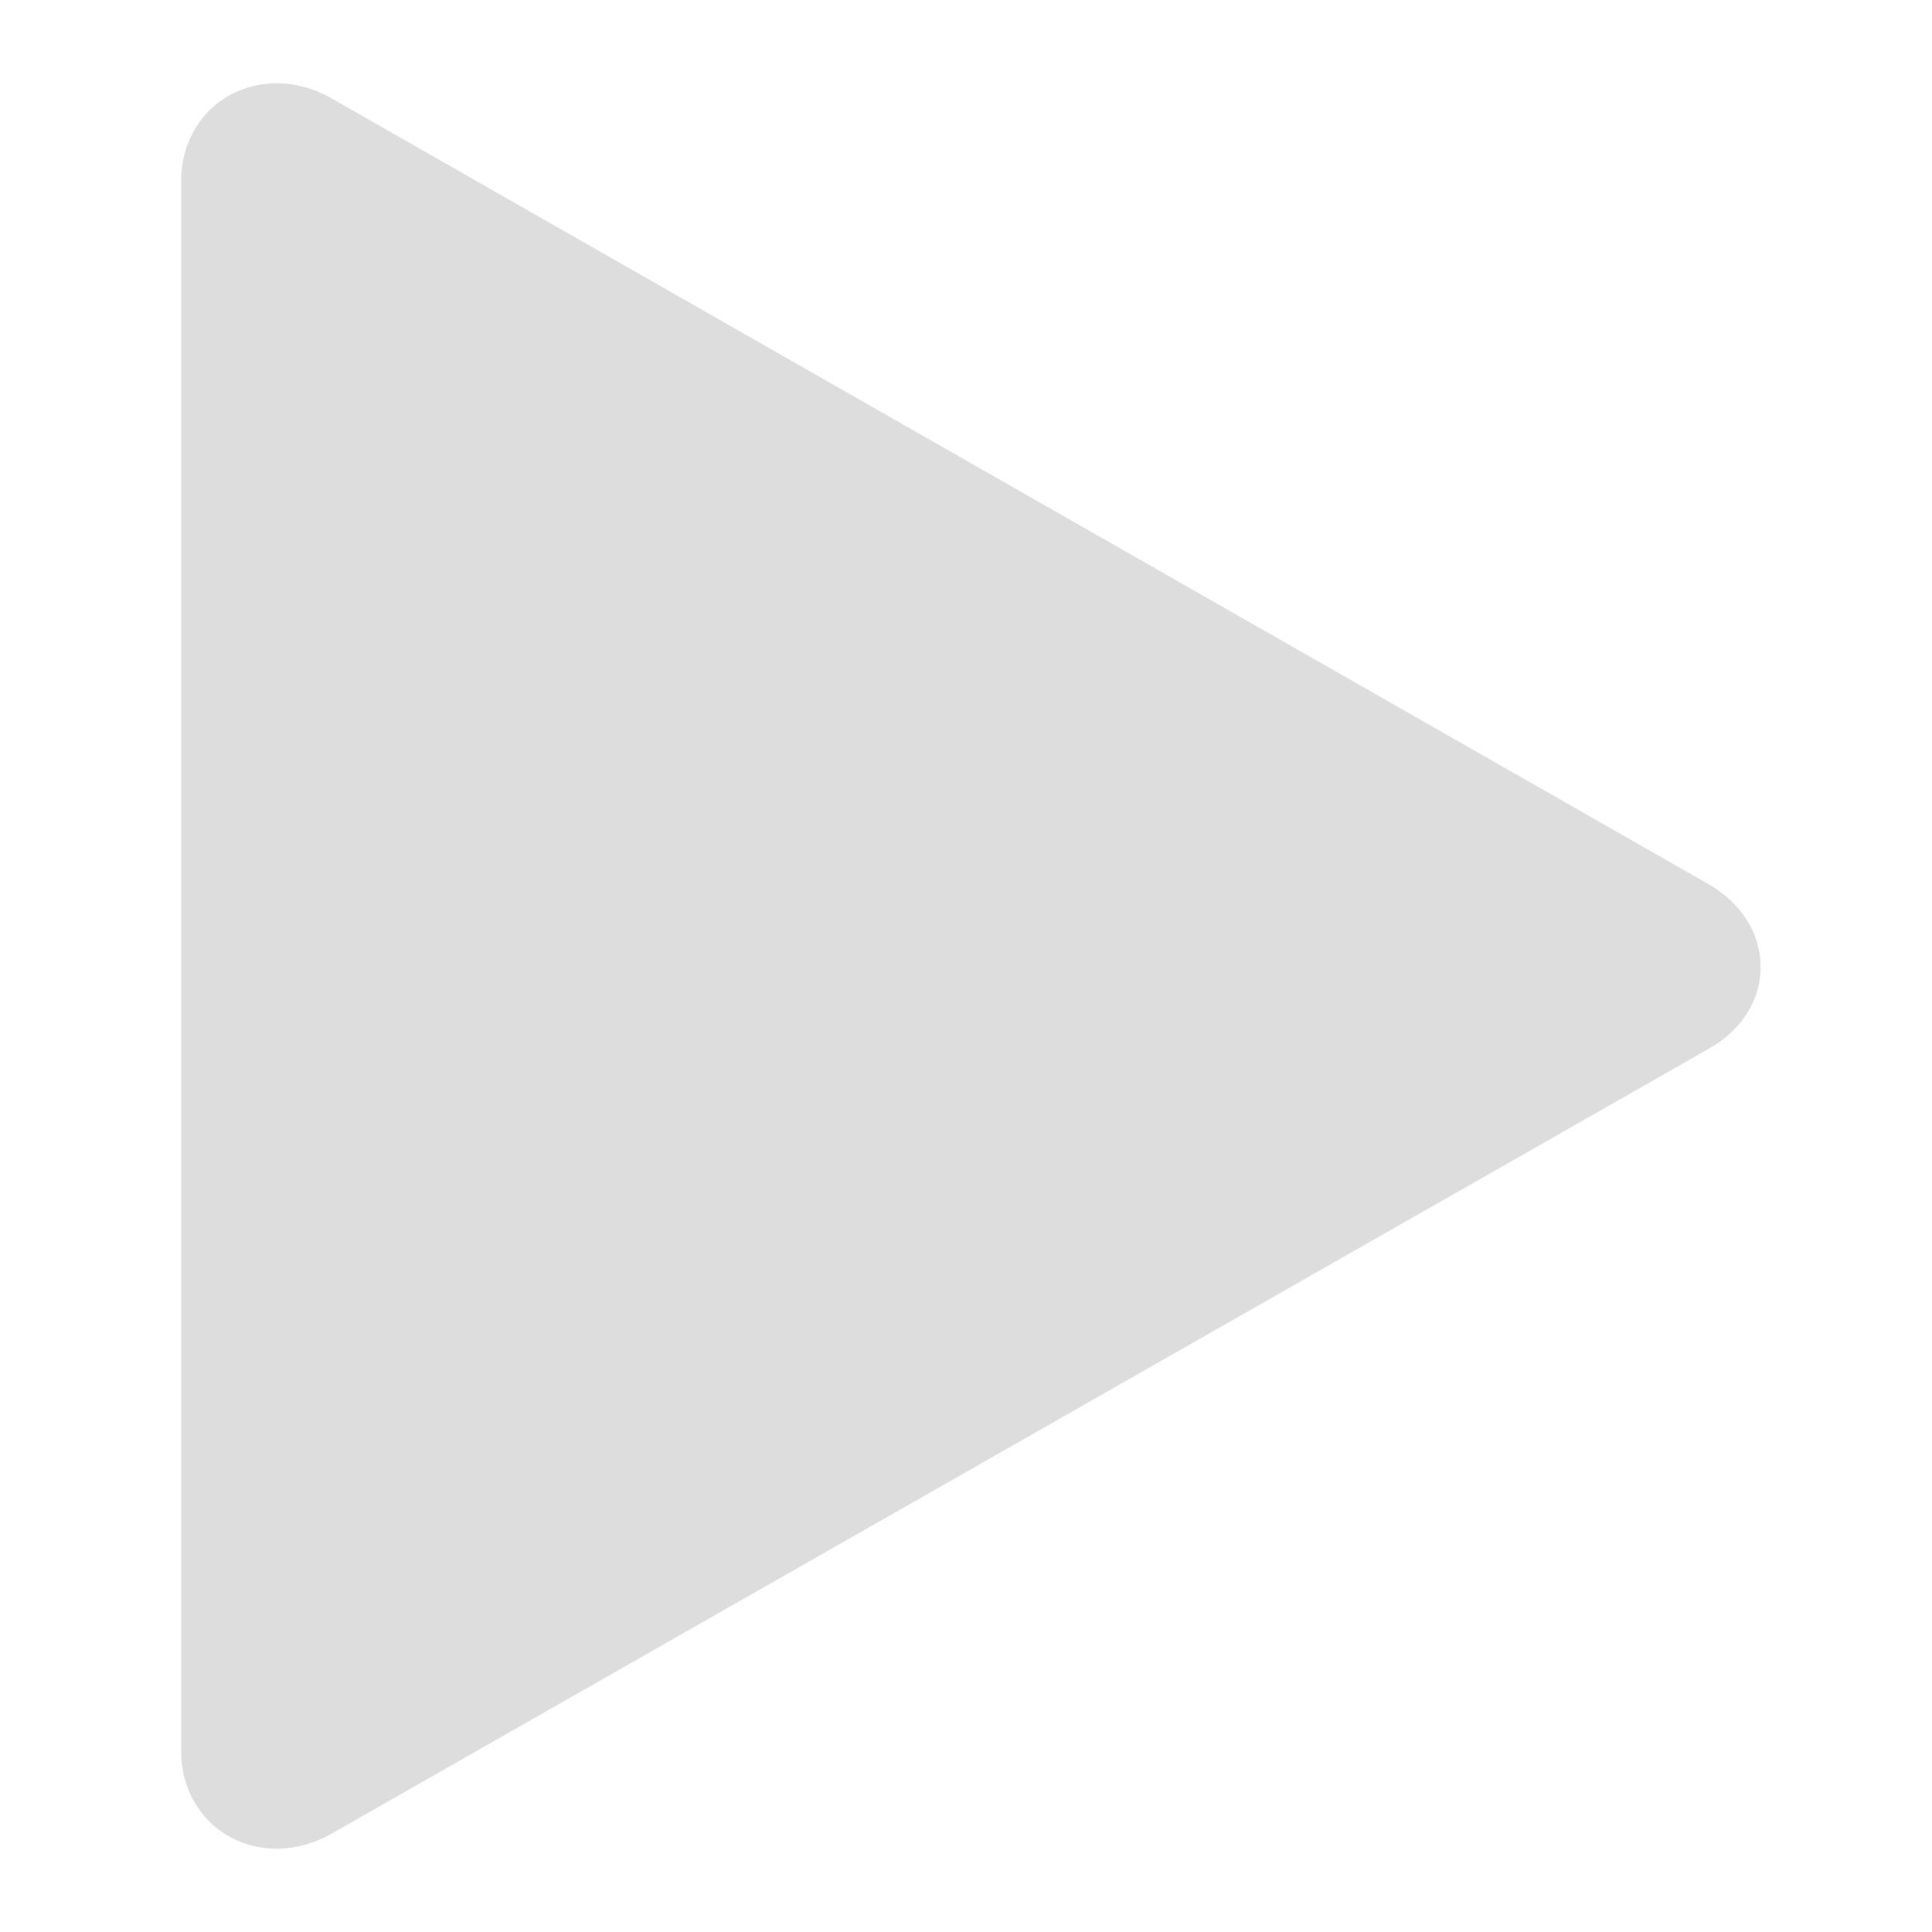
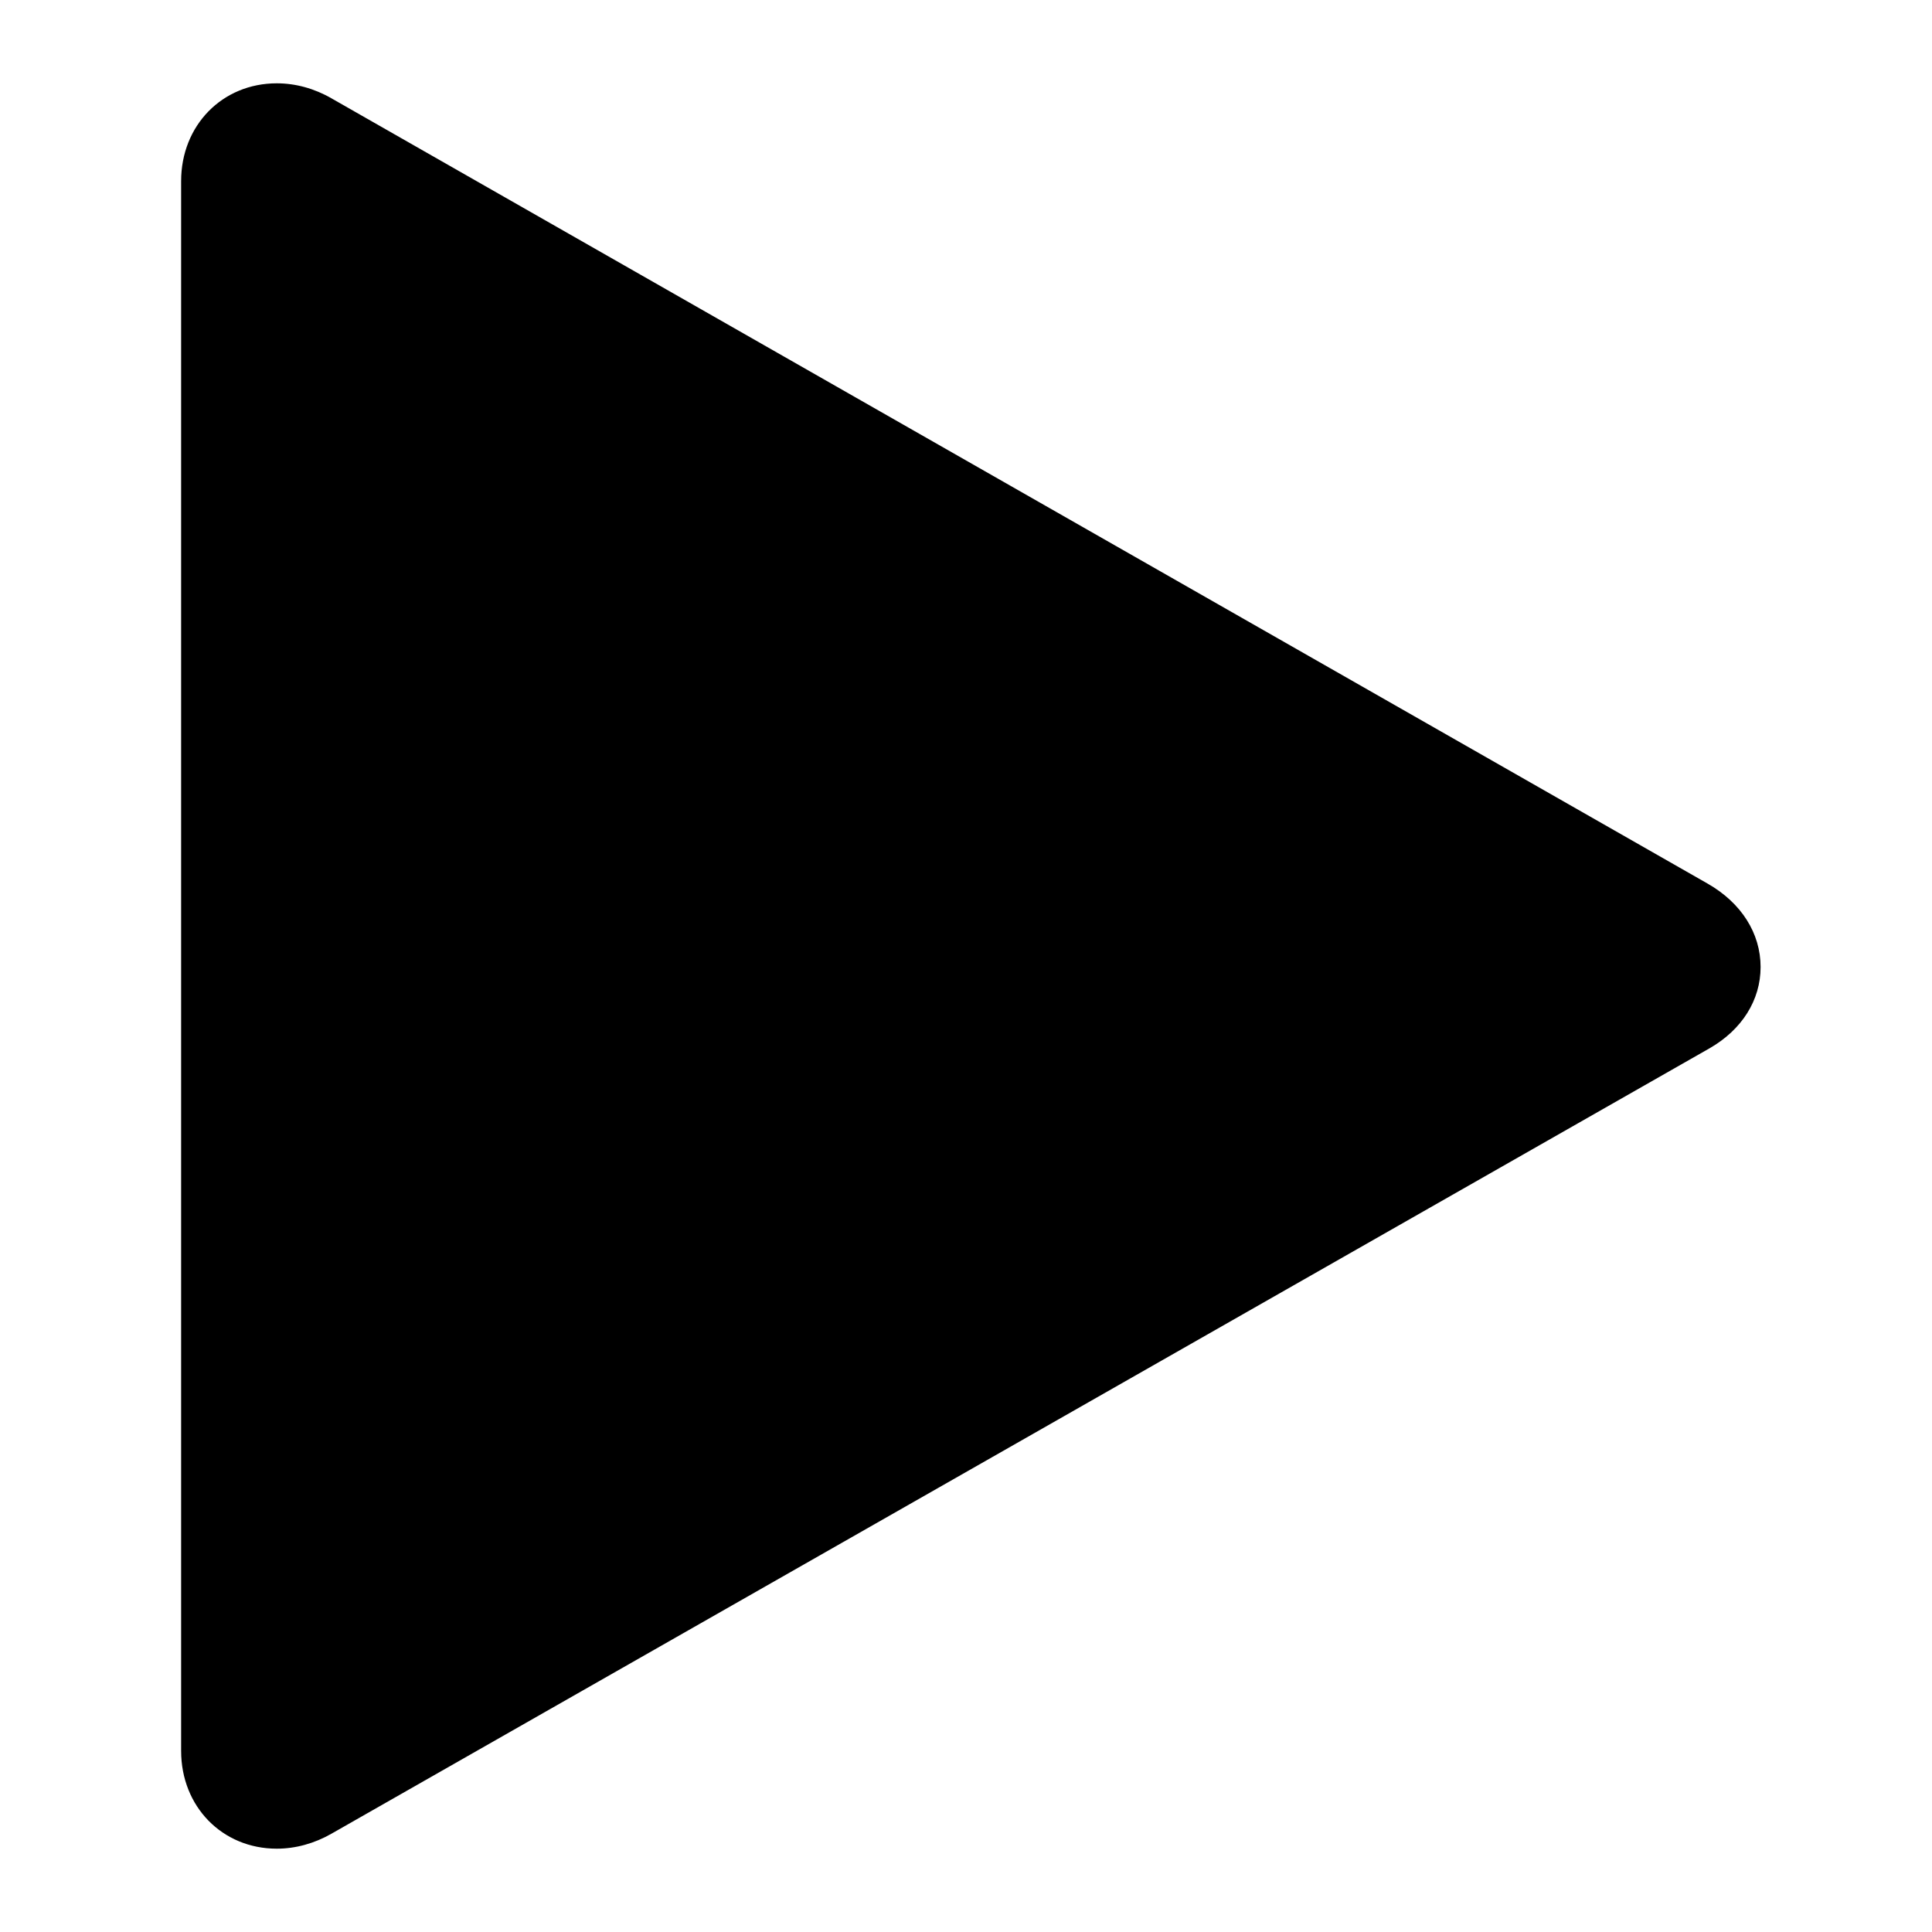
- <svg xmlns="http://www.w3.org/2000/svg" fill="#dddddd" width="800px" height="800px" viewBox="0 0 32 32" enable-background="new 0 0 32 32" version="1.1" xml:space="preserve">
+ <svg xmlns="http://www.w3.org/2000/svg" width="25px" height="25px" viewBox="0 0 32 32" enable-background="new 0 0 32 32" version="1.1" xml:space="preserve">
  <g id="play">
    <g>
      <path d="M4.993,2.496C4.516,2.223,4,2.45,4,3v26c0,0.55,0.516,0.777,0.993,0.504l22.826-13.008    c0.478-0.273,0.446-0.719-0.031-0.992L4.993,2.496z" />
      <path d="M4.585,30.62L4.585,30.62C3.681,30.62,3,29.923,3,29V3c0-0.923,0.681-1.62,1.585-1.62c0.309,0,0.621,0.085,0.904,0.248    l22.794,13.007c0.559,0.319,0.878,0.823,0.878,1.382c0,0.548-0.309,1.039-0.847,1.347L5.488,30.373    C5.206,30.534,4.894,30.62,4.585,30.62z M5,3.651v24.698l21.655-12.34L5,3.651z" />
    </g>
  </g>
</svg>
